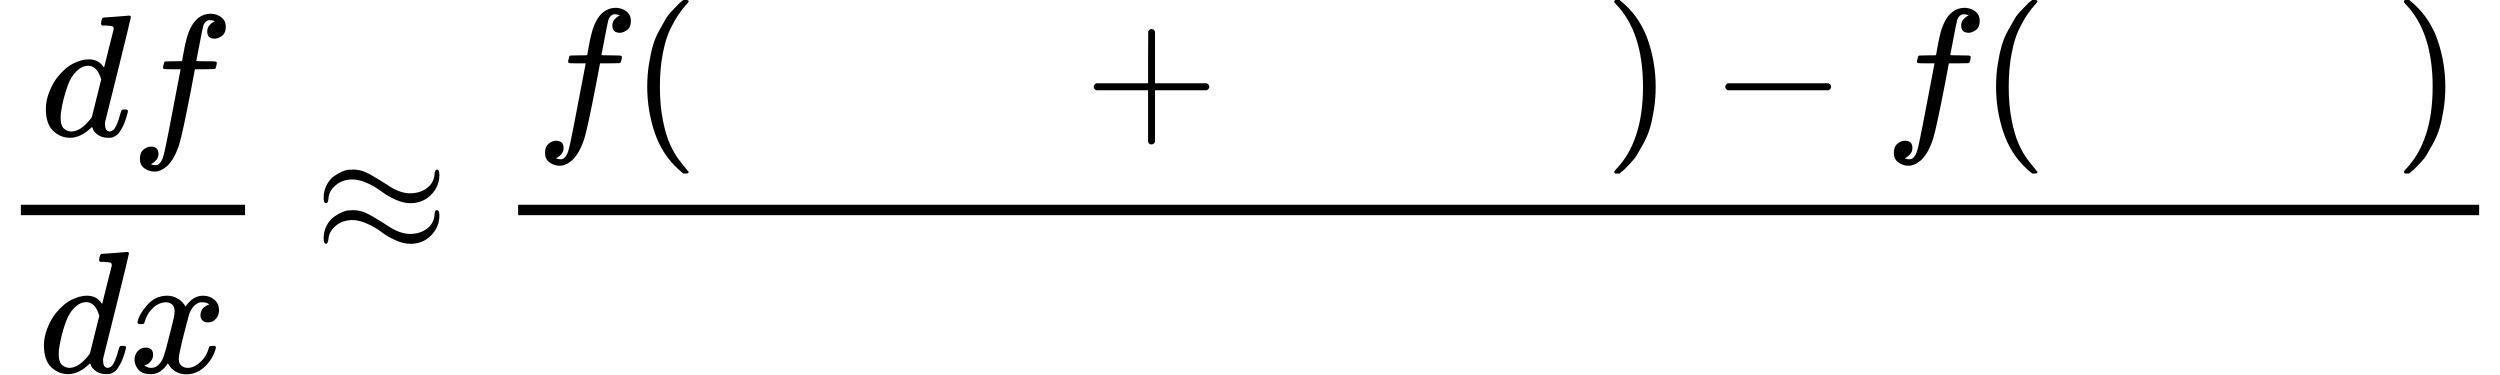
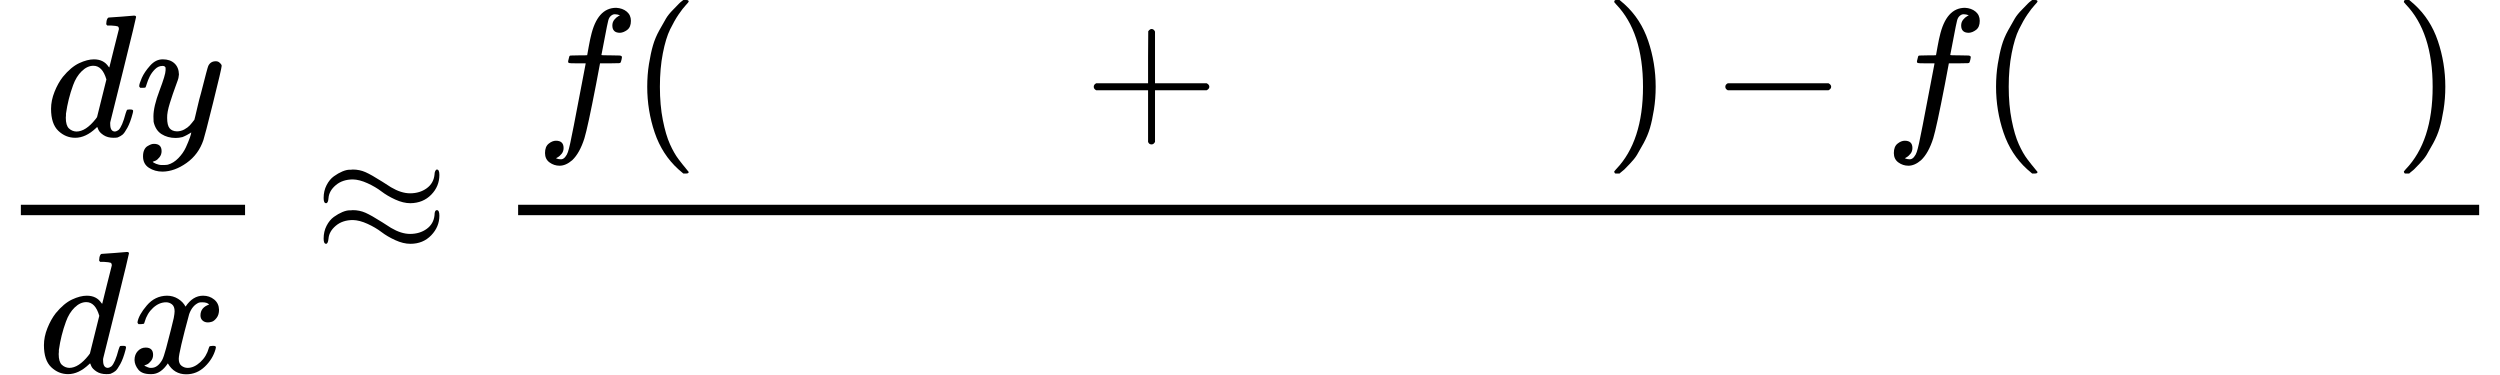
<svg xmlns="http://www.w3.org/2000/svg" xmlns:xlink="http://www.w3.org/1999/xlink" width="260.752px" height="39.040px" viewBox="0 -1460 14406.4 2157" style="">
  <defs>
-     <path id="MJX-92-TEX-I-64" d="M366 683Q367 683 438 688T511 694Q523 694 523 686Q523 679 450 384T375 83T374 68Q374 26 402 26Q411 27 422 35Q443 55 463 131Q469 151 473 152Q475 153 483 153H487H491Q506 153 506 145Q506 140 503 129Q490 79 473 48T445 8T417 -8Q409 -10 393 -10Q359 -10 336 5T306 36L300 51Q299 52 296 50Q294 48 292 46Q233 -10 172 -10Q117 -10 75 30T33 157Q33 205 53 255T101 341Q148 398 195 420T280 442Q336 442 364 400Q369 394 369 396Q370 400 396 505T424 616Q424 629 417 632T378 637H357Q351 643 351 645T353 664Q358 683 366 683ZM352 326Q329 405 277 405Q242 405 210 374T160 293Q131 214 119 129Q119 126 119 118T118 106Q118 61 136 44T179 26Q233 26 290 98L298 109L352 326Z" />
-     <path id="MJX-92-TEX-I-66" d="M118 -162Q120 -162 124 -164T135 -167T147 -168Q160 -168 171 -155T187 -126Q197 -99 221 27T267 267T289 382V385H242Q195 385 192 387Q188 390 188 397L195 425Q197 430 203 430T250 431Q298 431 298 432Q298 434 307 482T319 540Q356 705 465 705Q502 703 526 683T550 630Q550 594 529 578T487 561Q443 561 443 603Q443 622 454 636T478 657L487 662Q471 668 457 668Q445 668 434 658T419 630Q412 601 403 552T387 469T380 433Q380 431 435 431Q480 431 487 430T498 424Q499 420 496 407T491 391Q489 386 482 386T428 385H372L349 263Q301 15 282 -47Q255 -132 212 -173Q175 -205 139 -205Q107 -205 81 -186T55 -132Q55 -95 76 -78T118 -61Q162 -61 162 -103Q162 -122 151 -136T127 -157L118 -162Z" />
-     <path id="MJX-92-TEX-I-78" d="M52 289Q59 331 106 386T222 442Q257 442 286 424T329 379Q371 442 430 442Q467 442 494 420T522 361Q522 332 508 314T481 292T458 288Q439 288 427 299T415 328Q415 374 465 391Q454 404 425 404Q412 404 406 402Q368 386 350 336Q290 115 290 78Q290 50 306 38T341 26Q378 26 414 59T463 140Q466 150 469 151T485 153H489Q504 153 504 145Q504 144 502 134Q486 77 440 33T333 -11Q263 -11 227 52Q186 -10 133 -10H127Q78 -10 57 16T35 71Q35 103 54 123T99 143Q142 143 142 101Q142 81 130 66T107 46T94 41L91 40Q91 39 97 36T113 29T132 26Q168 26 194 71Q203 87 217 139T245 247T261 313Q266 340 266 352Q266 380 251 392T217 404Q177 404 142 372T93 290Q91 281 88 280T72 278H58Q52 284 52 289Z" />
-     <path id="MJX-92-TEX-N-2248" d="M55 319Q55 360 72 393T114 444T163 472T205 482Q207 482 213 482T223 483Q262 483 296 468T393 413L443 381Q502 346 553 346Q609 346 649 375T694 454Q694 465 698 474T708 483Q722 483 722 452Q722 386 675 338T555 289Q514 289 468 310T388 357T308 404T224 426Q164 426 125 393T83 318Q81 289 69 289Q55 289 55 319ZM55 85Q55 126 72 159T114 210T163 238T205 248Q207 248 213 248T223 249Q262 249 296 234T393 179L443 147Q502 112 553 112Q609 112 649 141T694 220Q694 249 708 249T722 217Q722 153 675 104T555 55Q514 55 468 76T388 123T308 170T224 192Q164 192 125 159T83 84Q80 55 69 55Q55 55 55 85Z" />
-     <path id="MJX-92-TEX-N-28" d="M94 250Q94 319 104 381T127 488T164 576T202 643T244 695T277 729T302 750H315H319Q333 750 333 741Q333 738 316 720T275 667T226 581T184 443T167 250T184 58T225 -81T274 -167T316 -220T333 -241Q333 -250 318 -250H315H302L274 -226Q180 -141 137 -14T94 250Z" />
-     <path id="MJX-92-TEX-N-2B" d="M56 237T56 250T70 270H369V420L370 570Q380 583 389 583Q402 583 409 568V270H707Q722 262 722 250T707 230H409V-68Q401 -82 391 -82H389H387Q375 -82 369 -68V230H70Q56 237 56 250Z" />
-     <path id="MJX-92-TEX-N-29" d="M60 749L64 750Q69 750 74 750H86L114 726Q208 641 251 514T294 250Q294 182 284 119T261 12T224 -76T186 -143T145 -194T113 -227T90 -246Q87 -249 86 -250H74Q66 -250 63 -250T58 -247T55 -238Q56 -237 66 -225Q221 -64 221 250T66 725Q56 737 55 738Q55 746 60 749Z" />
-     <path id="MJX-92-TEX-N-2212" d="M84 237T84 250T98 270H679Q694 262 694 250T679 230H98Q84 237 84 250Z" />
+     <path id="MJX-6-TEX-I-64" d="M366 683Q367 683 438 688T511 694Q523 694 523 686Q523 679 450 384T375 83T374 68Q374 26 402 26Q411 27 422 35Q443 55 463 131Q469 151 473 152Q475 153 483 153H487H491Q506 153 506 145Q506 140 503 129Q490 79 473 48T445 8T417 -8Q409 -10 393 -10Q359 -10 336 5T306 36L300 51Q299 52 296 50Q294 48 292 46Q233 -10 172 -10Q117 -10 75 30T33 157Q33 205 53 255T101 341Q148 398 195 420T280 442Q336 442 364 400Q369 394 369 396Q370 400 396 505T424 616Q424 629 417 632T378 637H357Q351 643 351 645T353 664Q358 683 366 683ZM352 326Q329 405 277 405Q242 405 210 374T160 293Q131 214 119 129Q119 126 119 118T118 106Q118 61 136 44T179 26Q233 26 290 98L298 109L352 326Z" />
+     <path id="MJX-6-TEX-I-79" d="M21 287Q21 301 36 335T84 406T158 442Q199 442 224 419T250 355Q248 336 247 334Q247 331 231 288T198 191T182 105Q182 62 196 45T238 27Q261 27 281 38T312 61T339 94Q339 95 344 114T358 173T377 247Q415 397 419 404Q432 431 462 431Q475 431 483 424T494 412T496 403Q496 390 447 193T391 -23Q363 -106 294 -155T156 -205Q111 -205 77 -183T43 -117Q43 -95 50 -80T69 -58T89 -48T106 -45Q150 -45 150 -87Q150 -107 138 -122T115 -142T102 -147L99 -148Q101 -153 118 -160T152 -167H160Q177 -167 186 -165Q219 -156 247 -127T290 -65T313 -9T321 21L315 17Q309 13 296 6T270 -6Q250 -11 231 -11Q185 -11 150 11T104 82Q103 89 103 113Q103 170 138 262T173 379Q173 380 173 381Q173 390 173 393T169 400T158 404H154Q131 404 112 385T82 344T65 302T57 280Q55 278 41 278H27Q21 284 21 287Z" />
+     <path id="MJX-6-TEX-I-78" d="M52 289Q59 331 106 386T222 442Q257 442 286 424T329 379Q371 442 430 442Q467 442 494 420T522 361Q522 332 508 314T481 292T458 288Q439 288 427 299T415 328Q415 374 465 391Q454 404 425 404Q412 404 406 402Q368 386 350 336Q290 115 290 78Q290 50 306 38T341 26Q378 26 414 59T463 140Q466 150 469 151T485 153H489Q504 153 504 145Q504 144 502 134Q486 77 440 33T333 -11Q263 -11 227 52Q186 -10 133 -10H127Q78 -10 57 16T35 71Q35 103 54 123T99 143Q142 143 142 101Q142 81 130 66T107 46T94 41L91 40Q91 39 97 36T113 29T132 26Q168 26 194 71Q203 87 217 139T245 247T261 313Q266 340 266 352Q266 380 251 392T217 404Q177 404 142 372T93 290Q91 281 88 280T72 278H58Q52 284 52 289Z" />
+     <path id="MJX-6-TEX-N-2248" d="M55 319Q55 360 72 393T114 444T163 472T205 482Q207 482 213 482T223 483Q262 483 296 468T393 413L443 381Q502 346 553 346Q609 346 649 375T694 454Q694 465 698 474T708 483Q722 483 722 452Q722 386 675 338T555 289Q514 289 468 310T388 357T308 404T224 426Q164 426 125 393T83 318Q81 289 69 289Q55 289 55 319ZM55 85Q55 126 72 159T114 210T163 238T205 248Q207 248 213 248T223 249Q262 249 296 234T393 179L443 147Q502 112 553 112Q609 112 649 141T694 220Q694 249 708 249T722 217Q722 153 675 104T555 55Q514 55 468 76T388 123T308 170T224 192Q164 192 125 159T83 84Q80 55 69 55Q55 55 55 85Z" />
+     <path id="MJX-6-TEX-I-66" d="M118 -162Q120 -162 124 -164T135 -167T147 -168Q160 -168 171 -155T187 -126Q197 -99 221 27T267 267T289 382V385H242Q195 385 192 387Q188 390 188 397L195 425Q197 430 203 430T250 431Q298 431 298 432Q298 434 307 482T319 540Q356 705 465 705Q502 703 526 683T550 630Q550 594 529 578T487 561Q443 561 443 603Q443 622 454 636T478 657L487 662Q471 668 457 668Q445 668 434 658T419 630Q412 601 403 552T387 469T380 433Q380 431 435 431Q480 431 487 430T498 424Q499 420 496 407T491 391Q489 386 482 386T428 385H372L349 263Q301 15 282 -47Q255 -132 212 -173Q175 -205 139 -205Q107 -205 81 -186T55 -132Q55 -95 76 -78T118 -61Q162 -61 162 -103Q162 -122 151 -136T127 -157L118 -162Z" />
+     <path id="MJX-6-TEX-N-28" d="M94 250Q94 319 104 381T127 488T164 576T202 643T244 695T277 729T302 750H315H319Q333 750 333 741Q333 738 316 720T275 667T226 581T184 443T167 250T184 58T225 -81T274 -167T316 -220T333 -241Q333 -250 318 -250H315H302L274 -226Q180 -141 137 -14T94 250Z" />
+     <path id="MJX-6-TEX-N-2B" d="M56 237T56 250T70 270H369V420L370 570Q380 583 389 583Q402 583 409 568V270H707Q722 262 722 250T707 230H409V-68Q401 -82 391 -82H389H387Q375 -82 369 -68V230H70Q56 237 56 250Z" />
+     <path id="MJX-6-TEX-N-29" d="M60 749L64 750Q69 750 74 750H86L114 726Q208 641 251 514T294 250Q294 182 284 119T261 12T224 -76T186 -143T145 -194T113 -227T90 -246Q87 -249 86 -250H74Q66 -250 63 -250T58 -247T55 -238Q56 -237 66 -225Q221 -64 221 250T66 725Q56 737 55 738Q55 746 60 749Z" />
+     <path id="MJX-6-TEX-N-2212" d="M84 237T84 250T98 270H679Q694 262 694 250T679 230H98Q84 237 84 250Z" />
  </defs>
  <g stroke="currentColor" fill="currentColor" stroke-width="0" transform="matrix(1 0 0 -1 0 0)">
    <g data-mml-node="math">
      <g data-mml-node="mfrac">
-         <g data-mml-node="mrow" transform="translate(231, 676)">
+         <g data-mml-node="mrow" transform="translate(261, 676)">
          <g data-mml-node="mi">
-             <use xlink:href="#MJX-92-TEX-I-64" />
+             <use xlink:href="#MJX-6-TEX-I-64" />
          </g>
          <g data-mml-node="mi" transform="translate(520, 0)">
-             <use xlink:href="#MJX-92-TEX-I-66" />
+             <use xlink:href="#MJX-6-TEX-I-79" />
          </g>
        </g>
        <g data-mml-node="mrow" transform="translate(220, -686)">
          <g data-mml-node="mi">
-             <use xlink:href="#MJX-92-TEX-I-64" />
+             <use xlink:href="#MJX-6-TEX-I-64" />
          </g>
          <g data-mml-node="mi" transform="translate(520, 0)">
-             <use xlink:href="#MJX-92-TEX-I-78" />
+             <use xlink:href="#MJX-6-TEX-I-78" />
          </g>
        </g>
        <rect width="1292" height="60" x="120" y="220" />
      </g>
      <g data-mml-node="mo" transform="translate(1809.8, 0)">
-         <use xlink:href="#MJX-92-TEX-N-2248" />
+         <use xlink:href="#MJX-6-TEX-N-2248" />
      </g>
      <g data-mml-node="mfrac" transform="translate(2865.6, 0)">
        <g data-mml-node="mrow" transform="translate(220, 710)">
          <g data-mml-node="mi">
-             <use xlink:href="#MJX-92-TEX-I-66" />
+             <use xlink:href="#MJX-6-TEX-I-66" />
          </g>
          <g data-mml-node="mo" transform="translate(550, 0)">
-             <use xlink:href="#MJX-92-TEX-N-28" />
+             <use xlink:href="#MJX-6-TEX-N-28" />
          </g>
          <g data-mml-node="mstyle" transform="translate(939, 0)">
            <g data-mml-node="mspace" />
          </g>
          <g data-mml-node="mo" transform="translate(3161.2, 0)">
-             <use xlink:href="#MJX-92-TEX-N-2B" />
+             <use xlink:href="#MJX-6-TEX-N-2B" />
          </g>
          <g data-mml-node="mstyle" transform="translate(4161.4, 0)">
            <g data-mml-node="mspace" />
          </g>
          <g data-mml-node="mo" transform="translate(6161.4, 0)">
-             <use xlink:href="#MJX-92-TEX-N-29" />
+             <use xlink:href="#MJX-6-TEX-N-29" />
          </g>
          <g data-mml-node="mo" transform="translate(6772.7, 0)">
-             <use xlink:href="#MJX-92-TEX-N-2212" />
+             <use xlink:href="#MJX-6-TEX-N-2212" />
          </g>
          <g data-mml-node="mi" transform="translate(7772.9, 0)">
-             <use xlink:href="#MJX-92-TEX-I-66" />
+             <use xlink:href="#MJX-6-TEX-I-66" />
          </g>
          <g data-mml-node="mo" transform="translate(8322.9, 0)">
-             <use xlink:href="#MJX-92-TEX-N-28" />
+             <use xlink:href="#MJX-6-TEX-N-28" />
          </g>
          <g data-mml-node="mstyle" transform="translate(8711.9, 0)">
            <g data-mml-node="mspace" />
          </g>
          <g data-mml-node="mo" transform="translate(10711.9, 0)">
-             <use xlink:href="#MJX-92-TEX-N-29" />
+             <use xlink:href="#MJX-6-TEX-N-29" />
          </g>
        </g>
        <g data-mml-node="mstyle" transform="translate(4770.4, -686)">
          <g data-mml-node="mspace" />
        </g>
        <rect width="11300.9" height="60" x="120" y="220" />
      </g>
    </g>
  </g>
</svg>
